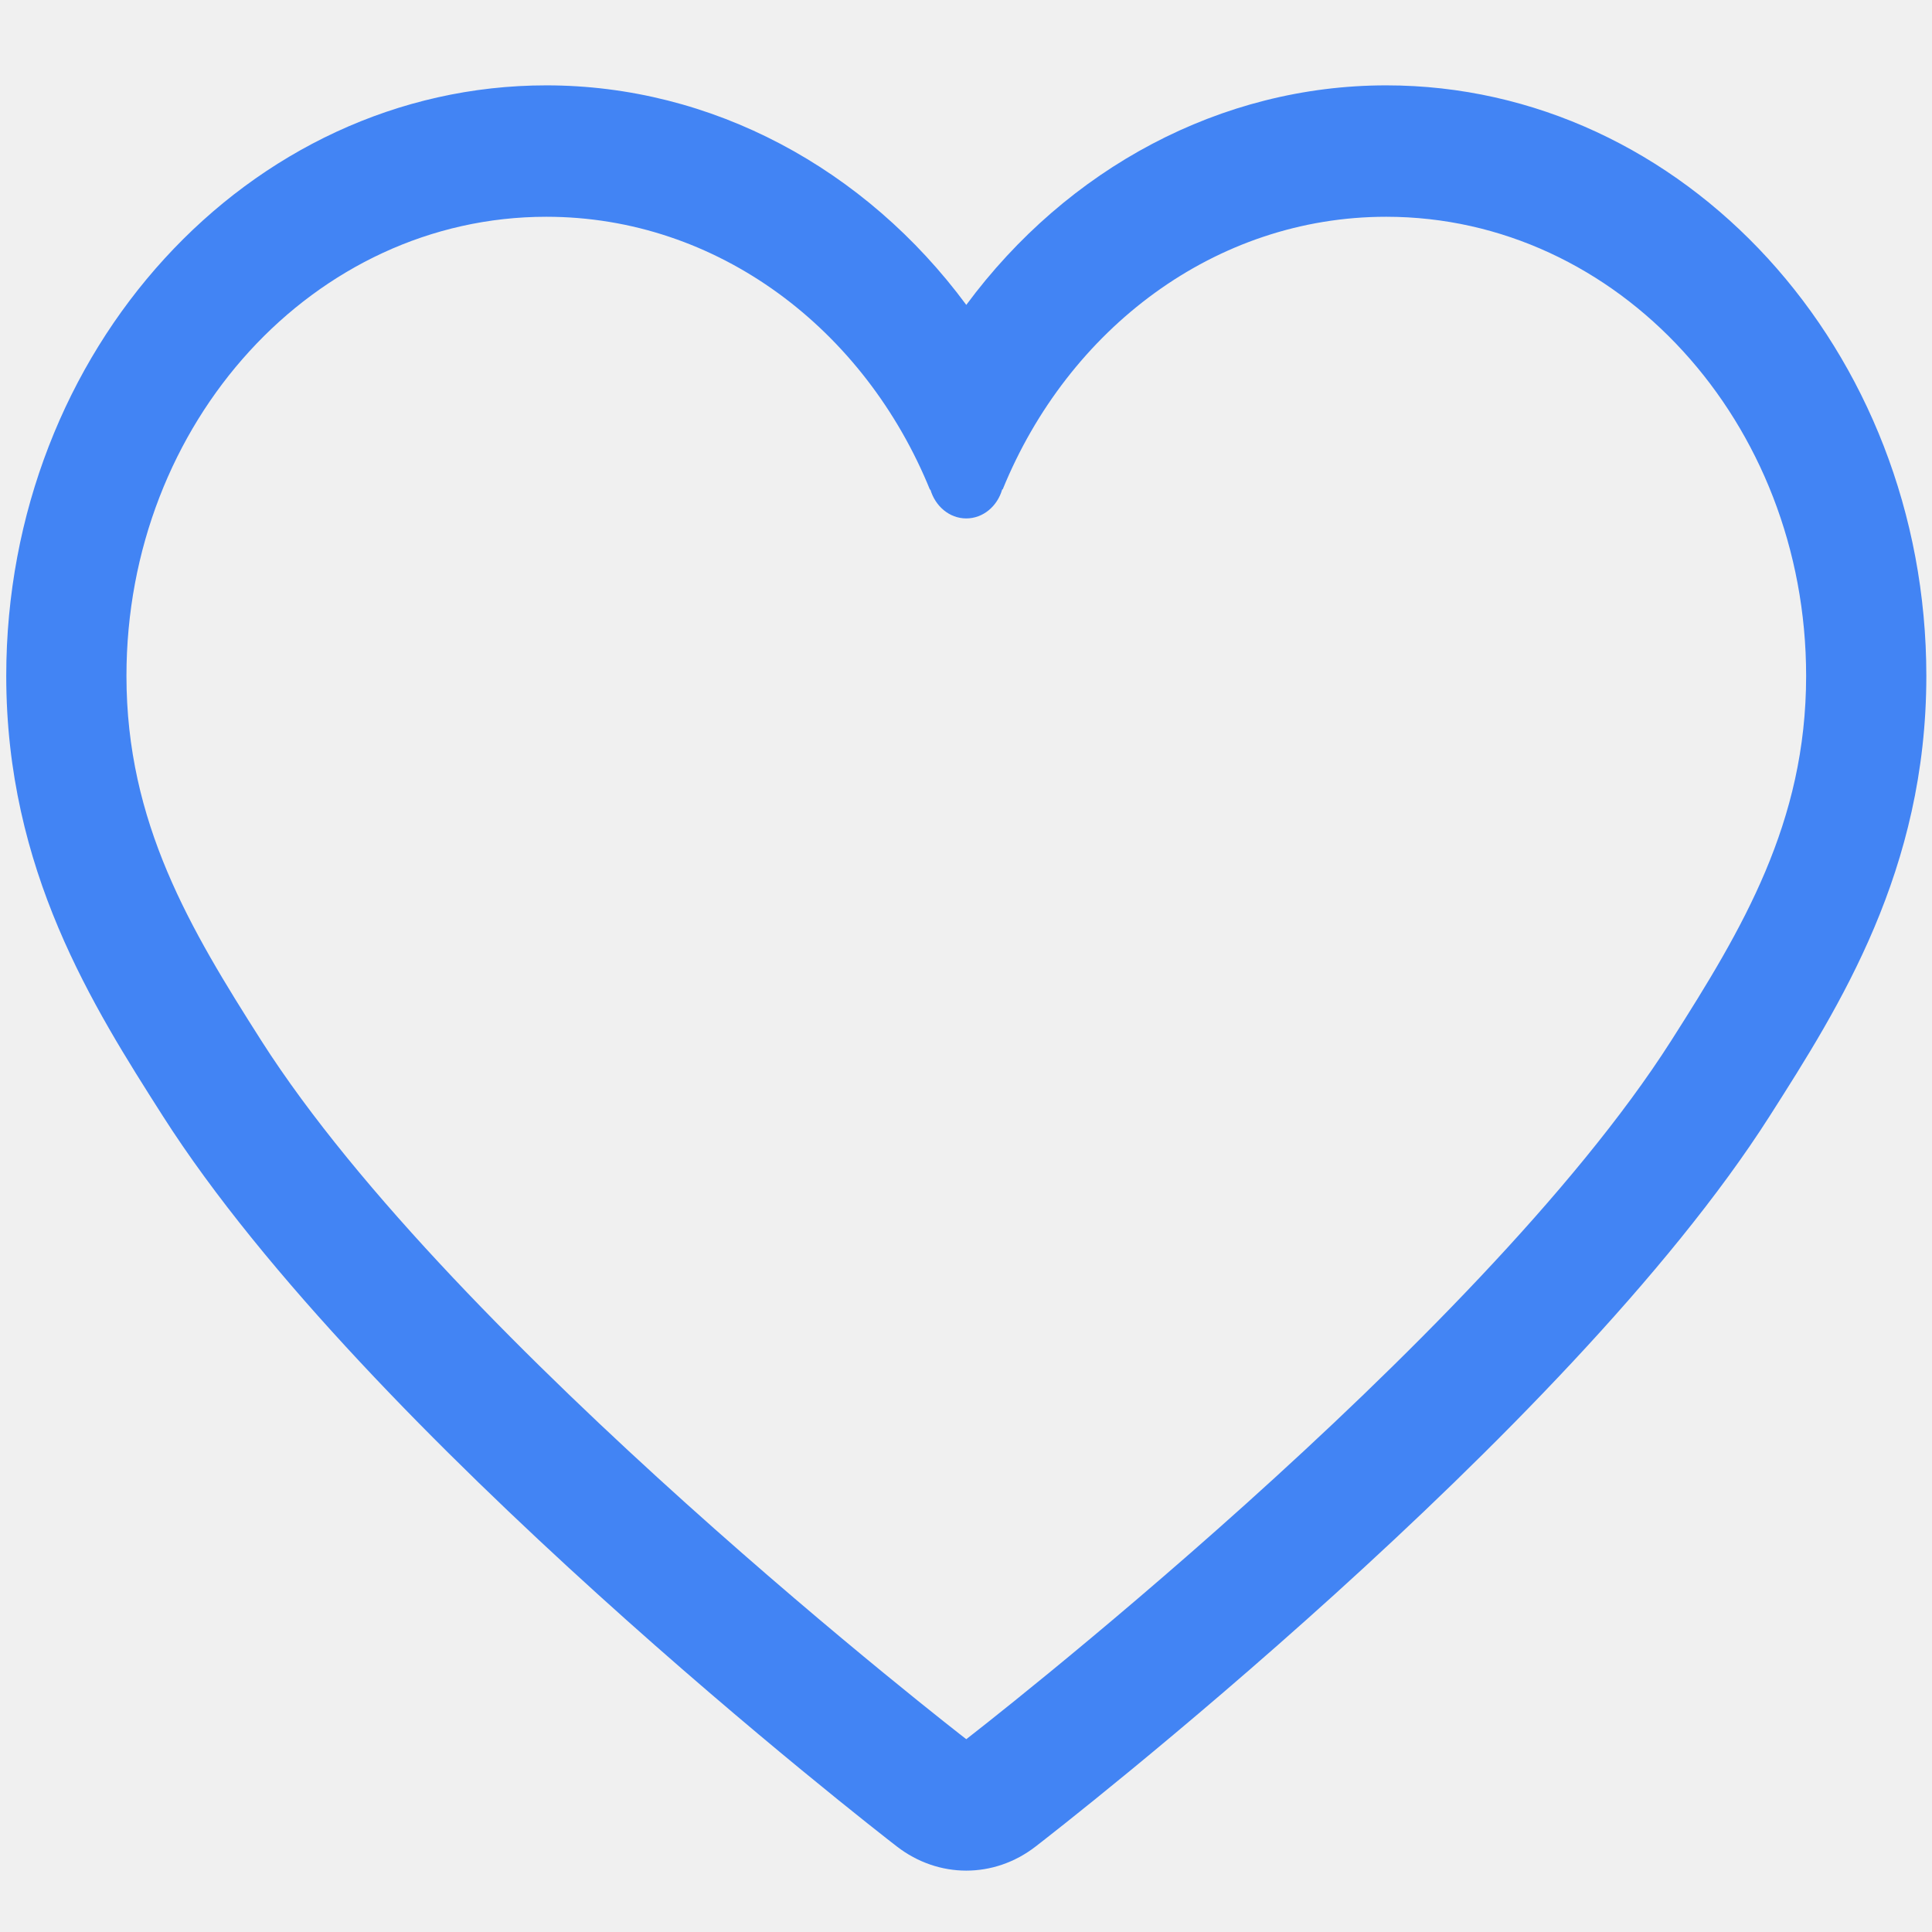
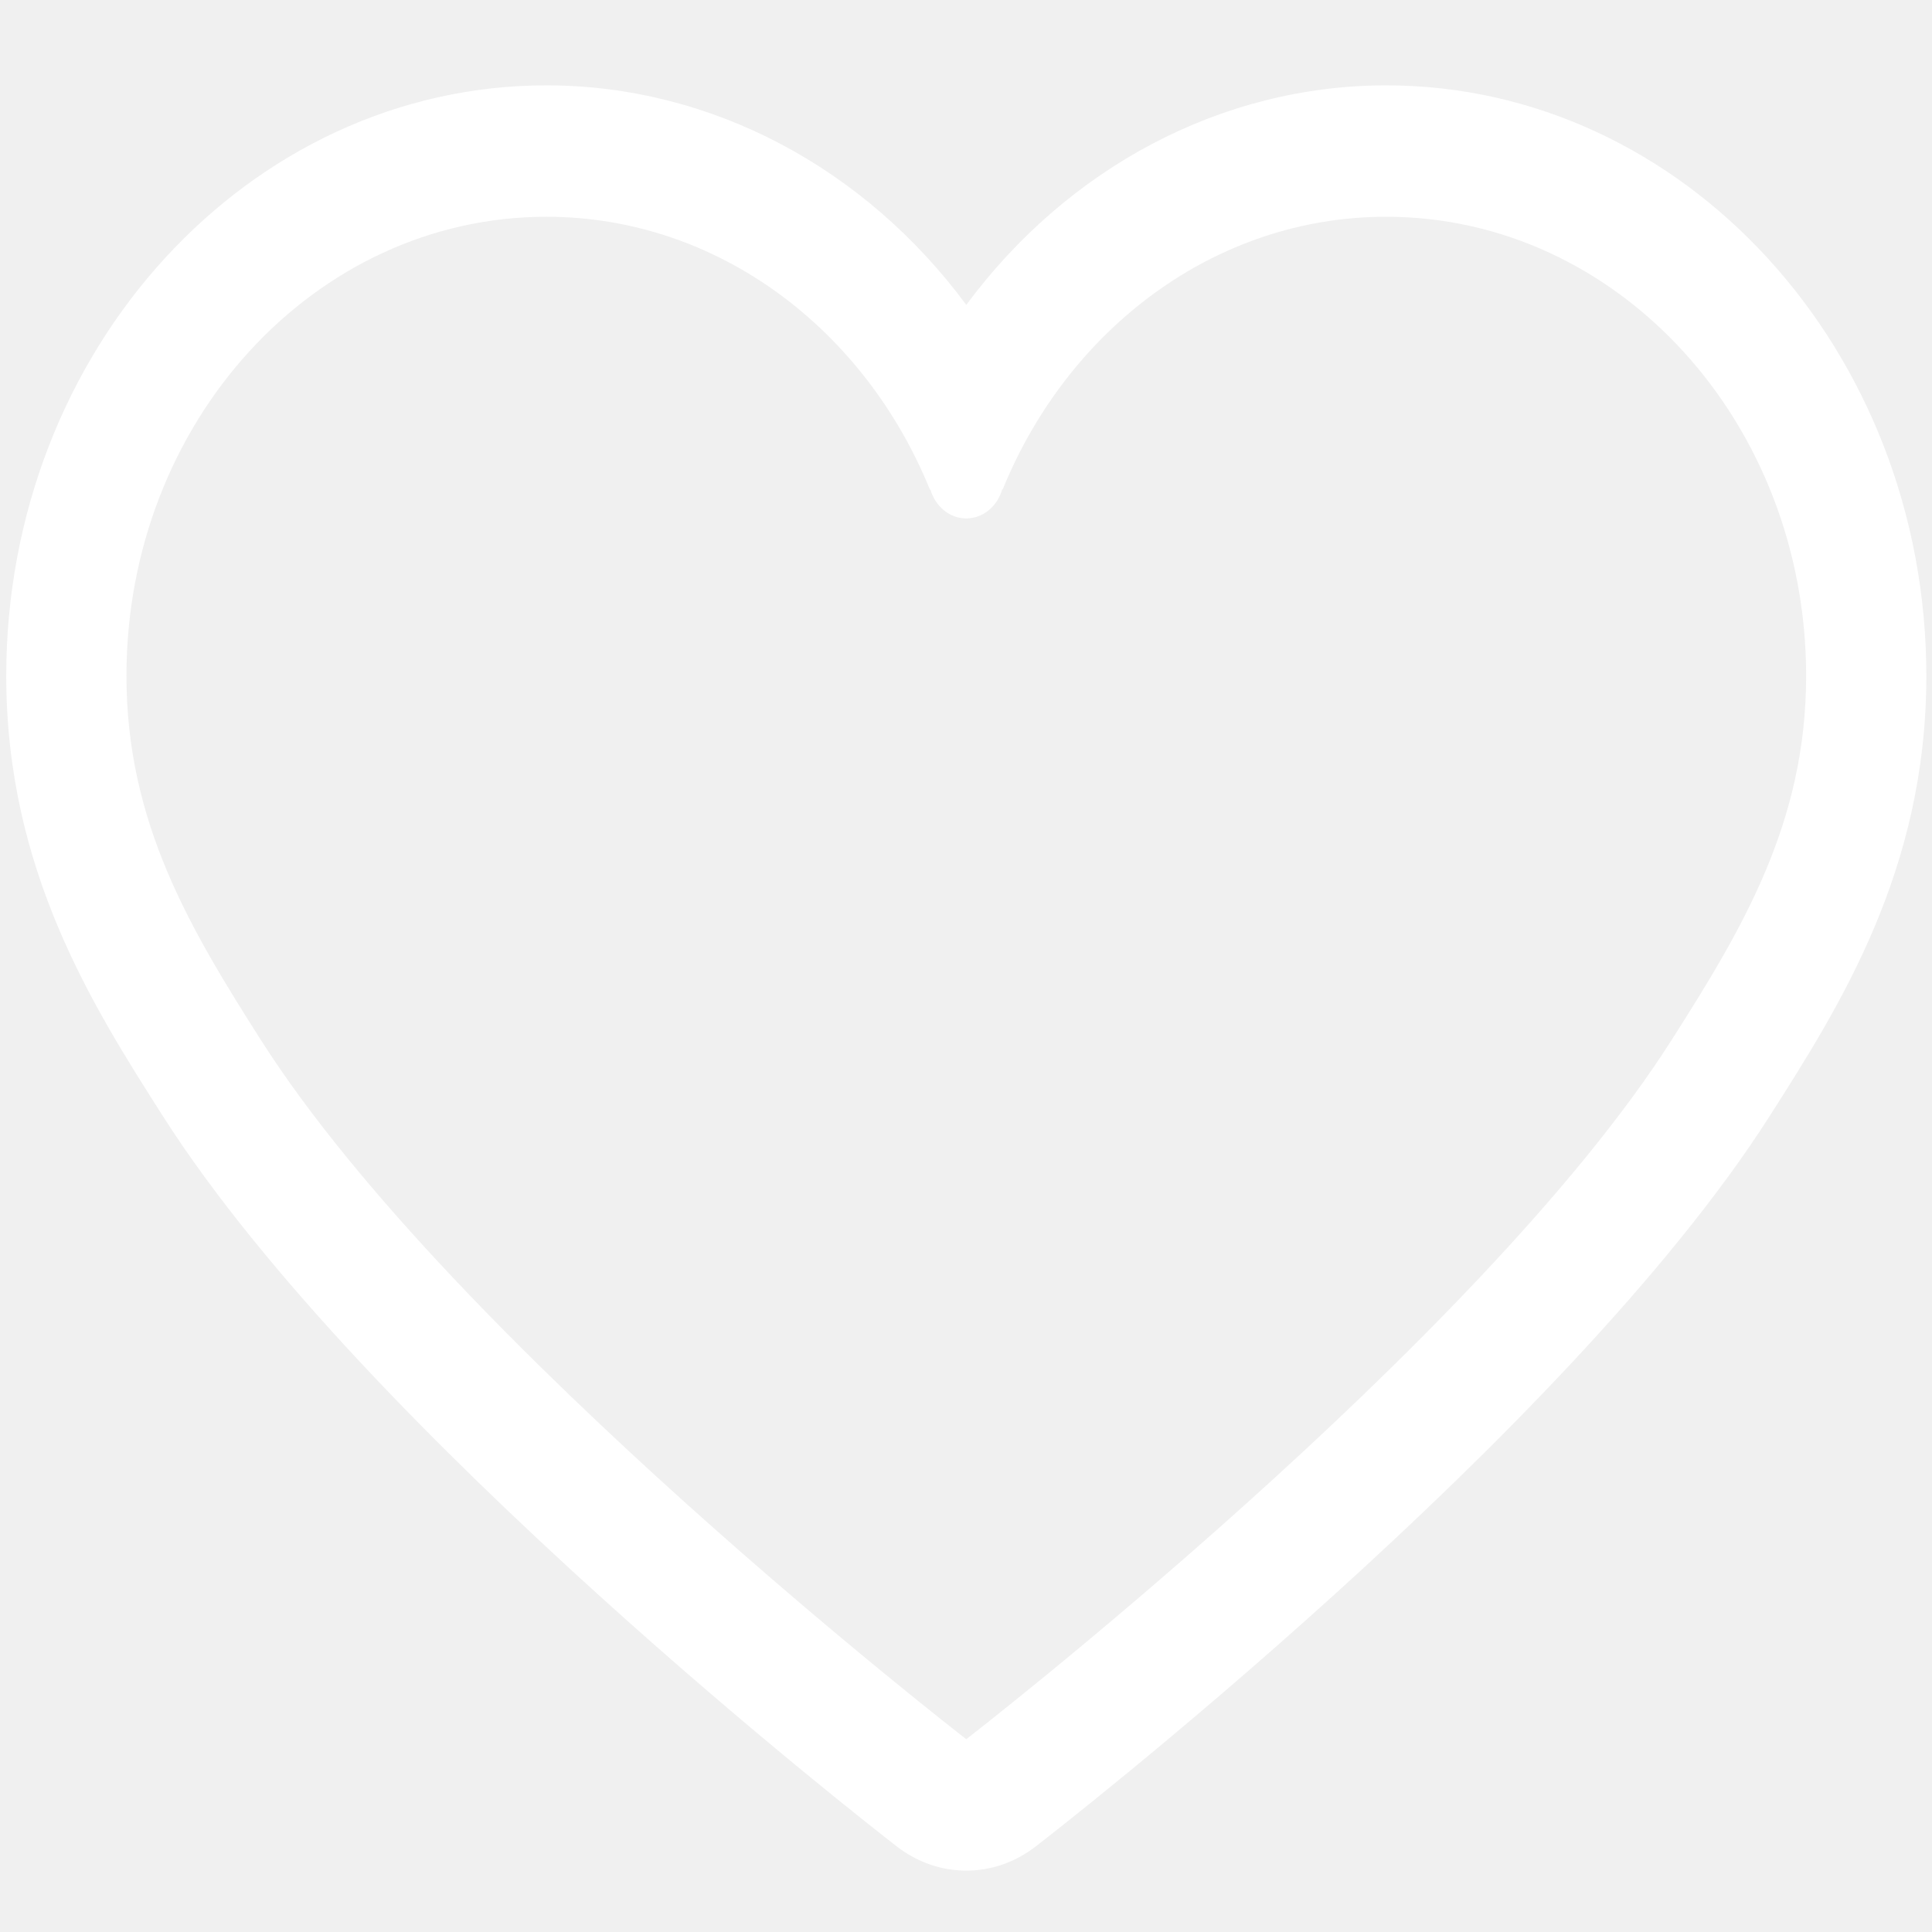
- <svg xmlns="http://www.w3.org/2000/svg" t="1529502806871" class="icon" style="" viewBox="0 0 1024 1024" version="1.1" p-id="1736" width="48" height="48">
+ <svg xmlns="http://www.w3.org/2000/svg" t="1529506497071" class="icon" style="" viewBox="0 0 1024 1024" version="1.1" p-id="1197" width="48" height="48">
  <defs>
    <style type="text/css" />
  </defs>
-   <path d="M734.729 45.241c-87.568 0-168.985 43.928-222.575 116.359C458.594 89.149 377.195 45.241 289.582 45.241 131.73 45.241 3.309 185.646 3.309 358.244c0 102.965 45.996 175.201 82.971 233.235 107.458 168.576 377.642 378.358 389.086 387.204 11.025 8.521 23.915 12.787 36.774 12.787 12.889 0 25.759-4.267 36.769-12.787 11.459-8.846 281.662-218.628 389.089-387.204 36.99-58.039 83.002-130.27 83.002-233.234C1021 185.646 892.574 45.241 734.729 45.241L734.729 45.241zM885.727 551.641C783.442 712.152 512.14 921.804 512.14 921.804S240.866 712.152 138.547 551.641c-37.737-59.254-71.525-115.577-71.525-193.396 0-134.378 99.632-243.355 222.559-243.355 90.844 0 168.83 59.599 203.424 144.924l0-0.423 0.092 0c2.578 8.895 10.092 15.383 19.04 15.383 8.979 0 16.494-6.489 19.053-15.383l0.262 0C566.13 174.32 644.007 114.89 734.727 114.89c122.896 0 222.559 108.977 222.559 243.355C957.285 436.063 923.491 492.385 885.727 551.641L885.727 551.641z" p-id="1737" fill="#4284f4" />
+   <path d="M734.729 45.241c-87.568 0-168.985 43.928-222.575 116.359C458.594 89.149 377.195 45.241 289.582 45.241 131.73 45.241 3.309 185.646 3.309 358.244c0 102.965 45.996 175.201 82.971 233.235 107.458 168.576 377.642 378.358 389.086 387.204 11.025 8.521 23.915 12.787 36.774 12.787 12.889 0 25.759-4.267 36.769-12.787 11.459-8.846 281.662-218.628 389.089-387.204 36.99-58.039 83.002-130.27 83.002-233.234C1021 185.646 892.574 45.241 734.729 45.241L734.729 45.241zM885.727 551.641C783.442 712.152 512.14 921.804 512.14 921.804S240.866 712.152 138.547 551.641c-37.737-59.254-71.525-115.577-71.525-193.396 0-134.378 99.632-243.355 222.559-243.355 90.844 0 168.83 59.599 203.424 144.924l0-0.423 0.092 0c2.578 8.895 10.092 15.383 19.04 15.383 8.979 0 16.494-6.489 19.053-15.383l0.262 0C566.13 174.32 644.007 114.89 734.727 114.89c122.896 0 222.559 108.977 222.559 243.355C957.285 436.063 923.491 492.385 885.727 551.641L885.727 551.641z" p-id="1198" fill="#ffffff" />
</svg>
